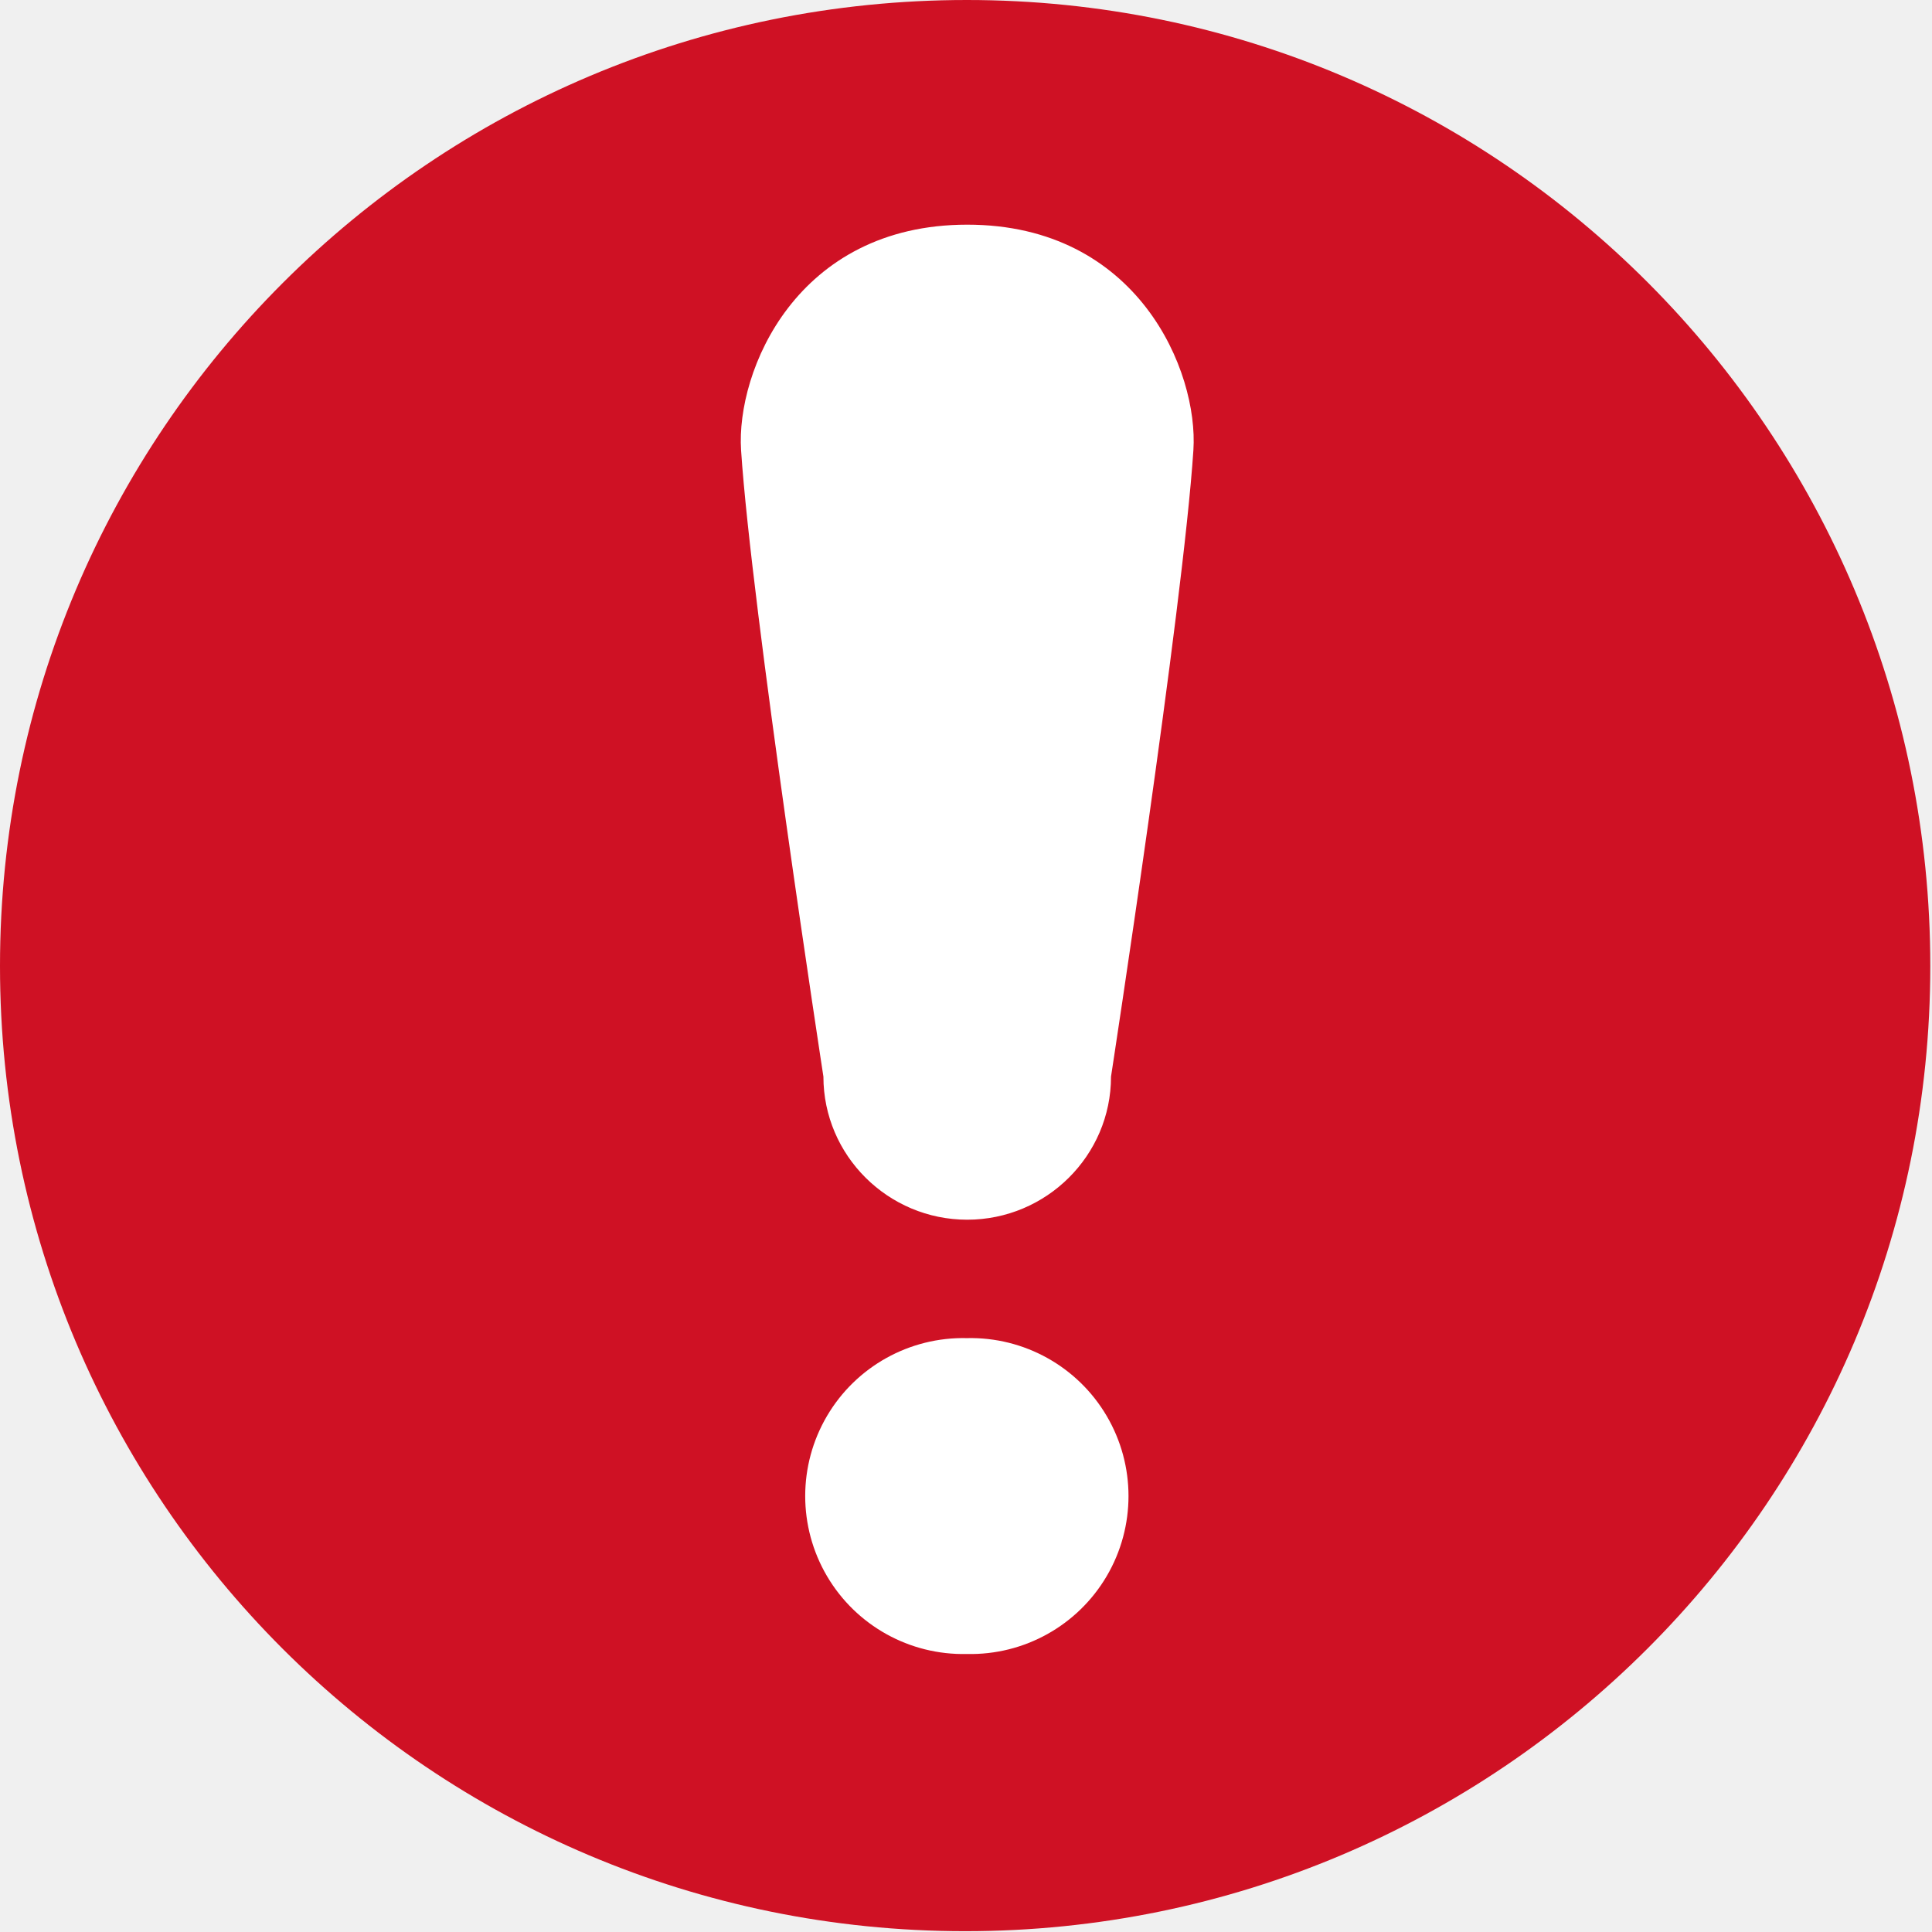
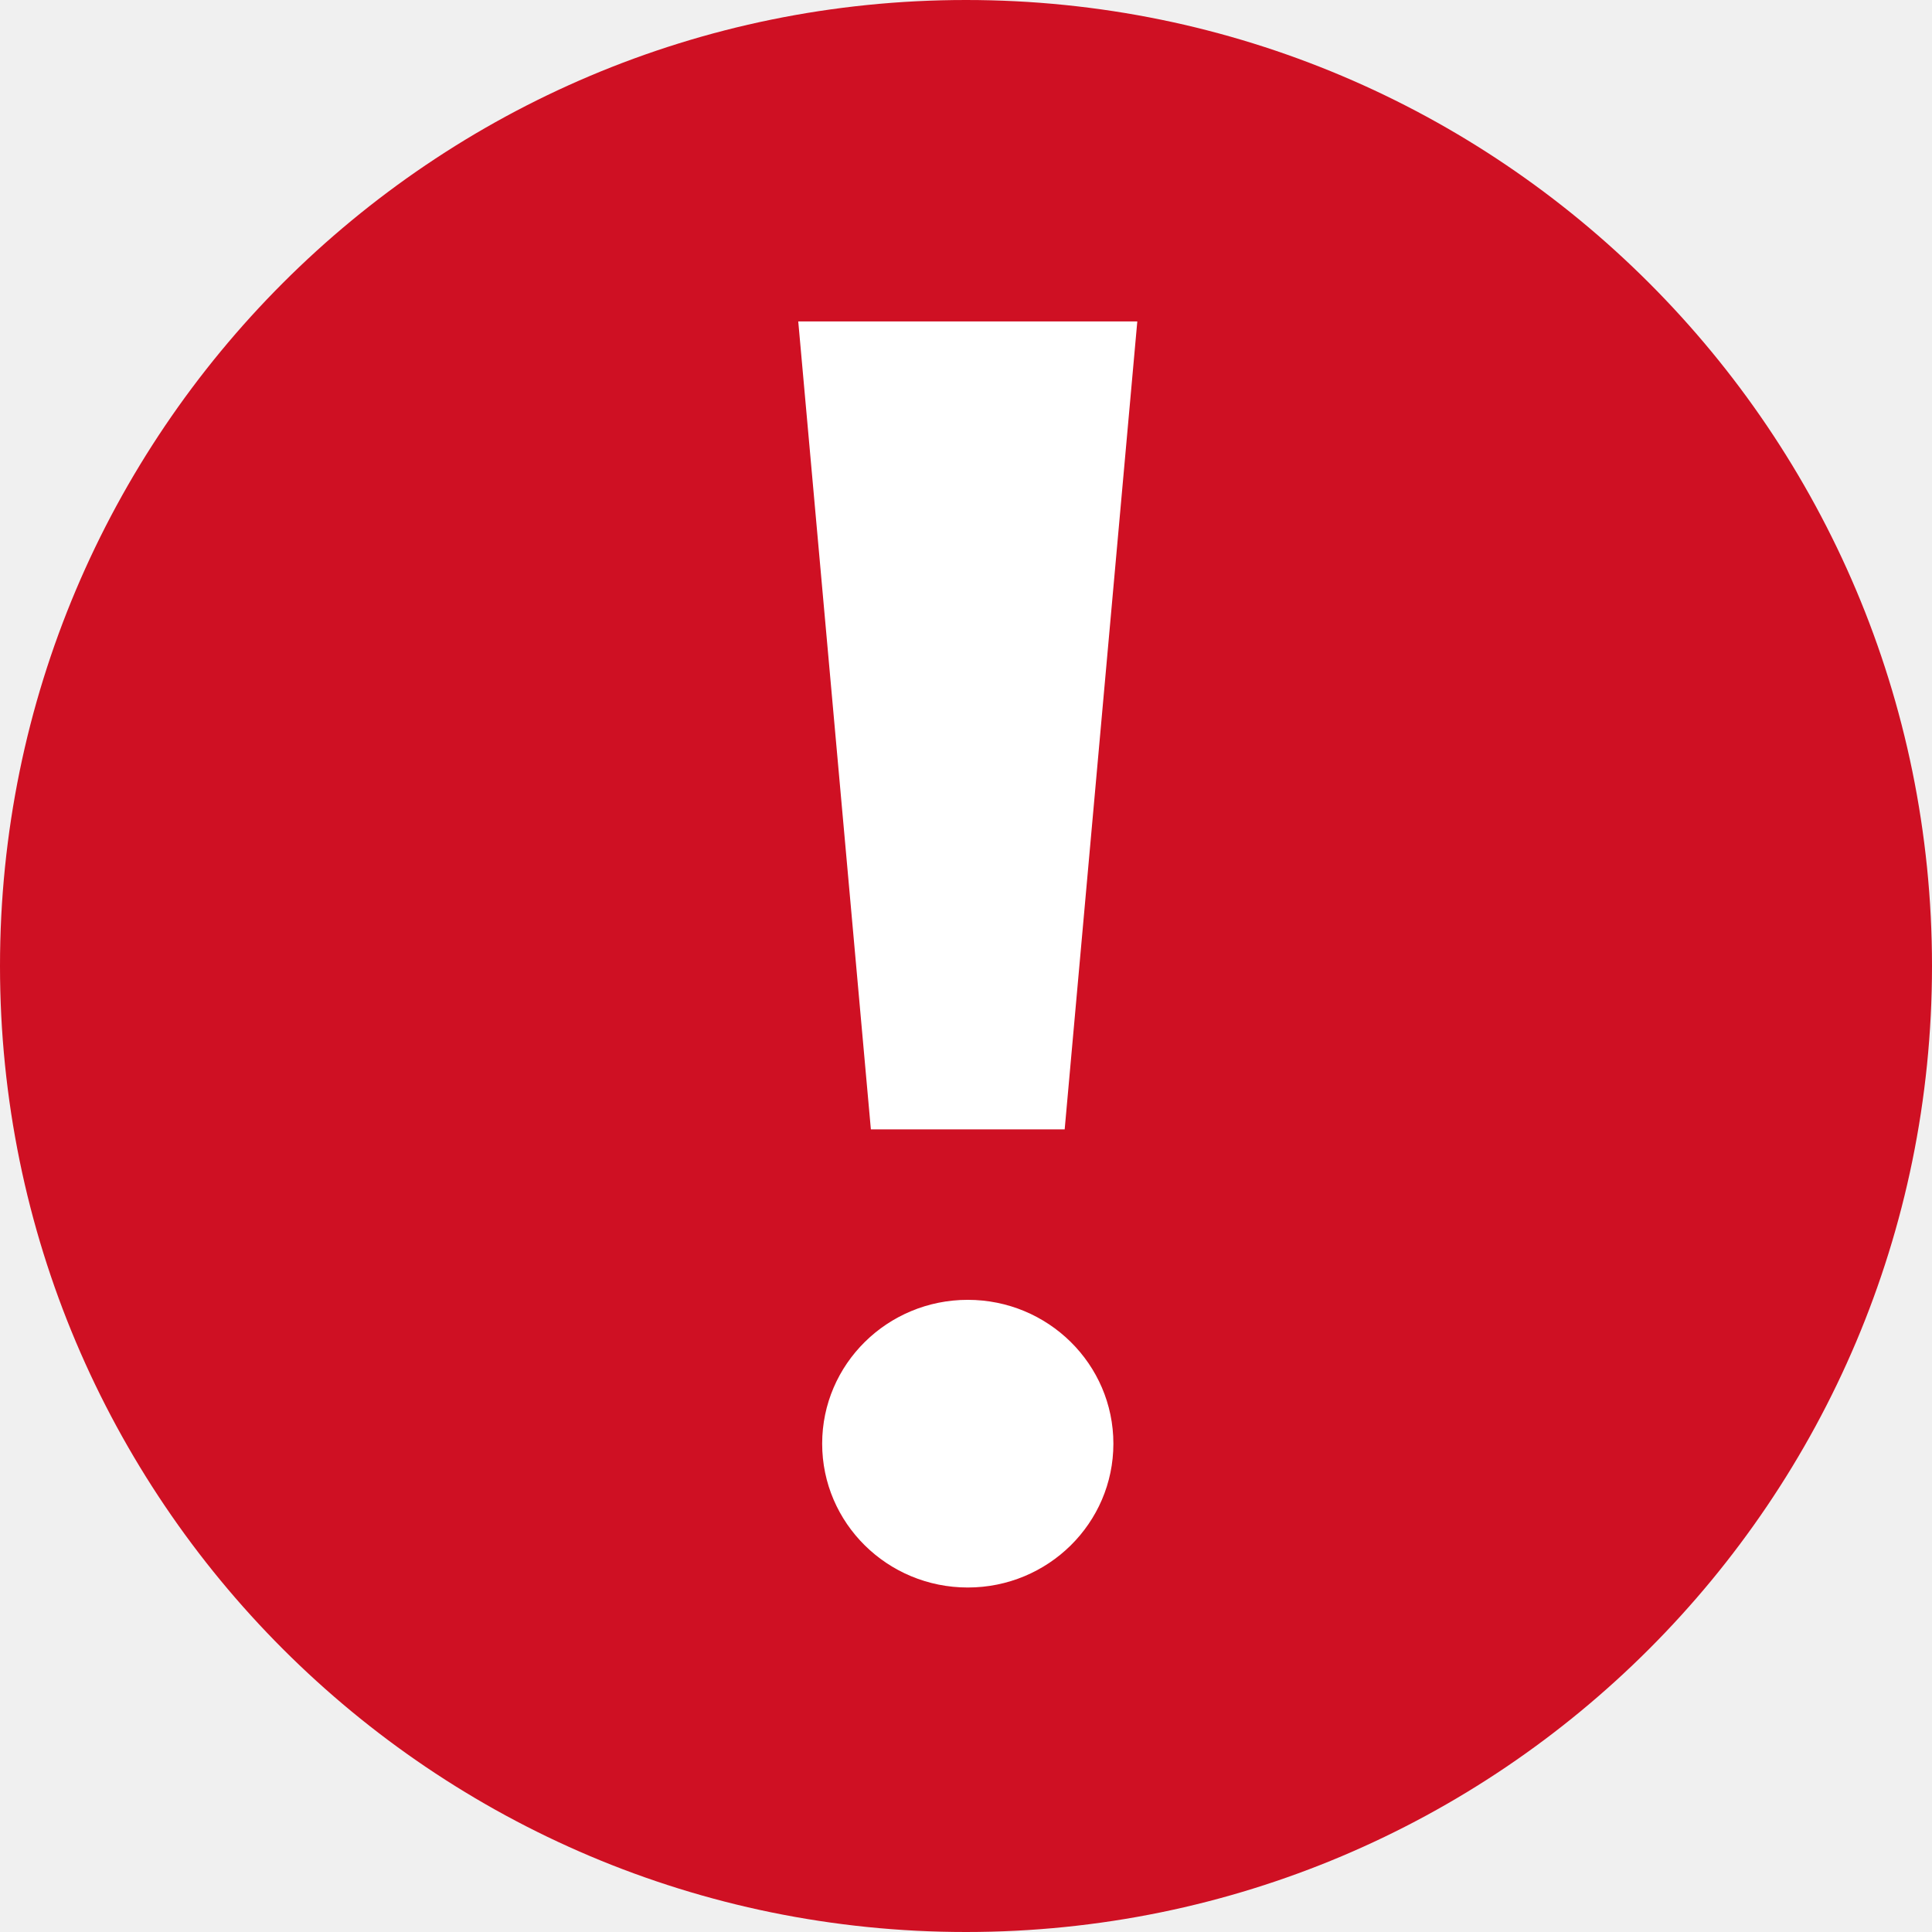
- <svg xmlns="http://www.w3.org/2000/svg" width="64" height="64" viewBox="0 0 45.31 45.31">
-   <rect width="45.31" height="45.31" fill="#fff" rx="22.655" transform="matrix(.85 0 0 .85 3.398 3.398)" />
-   <path fill="#cf1124" d="M22.675 0C10.135 0 0 10.135 0 22.656s10.135 22.635 22.635 22.635S45.27 35.156 45.27 22.656 35.176 0 22.675 0zm0 38.79a3.705 3.705 0 1 1 0-7.408 3.705 3.705 0 1 1 0 7.408zm5.313-28.233c-.242 3.697-1.932 14.692-1.932 14.692 0 1.854-1.519 3.356-3.373 3.356s-3.372-1.504-3.372-3.356c0 0-1.689-10.995-1.931-14.692-.12-1.851 1.298-5.288 5.304-5.288s5.425 3.437 5.304 5.288z" />
+ <svg xmlns="http://www.w3.org/2000/svg" width="800" height="800" fill="#fff" stroke="#fff" aria-hidden="true" class="iconify iconify--emojione-monotone" viewBox="-22.4 -22.4 108.8 108.8">
+   <rect width="108.8" height="108.8" x="-22.4" y="-22.4" fill="#cf1023" stroke="none" stroke-width="0" rx="54.4" />
+   <g transform="translate(.5)">
+     <path d="M36.6 40.7h-10l-4-44.5h18l-4 44.5Z" />
+     <ellipse cx="31.6" cy="58.9" rx="7.7" ry="7.6" />
+   </g>
</svg>
